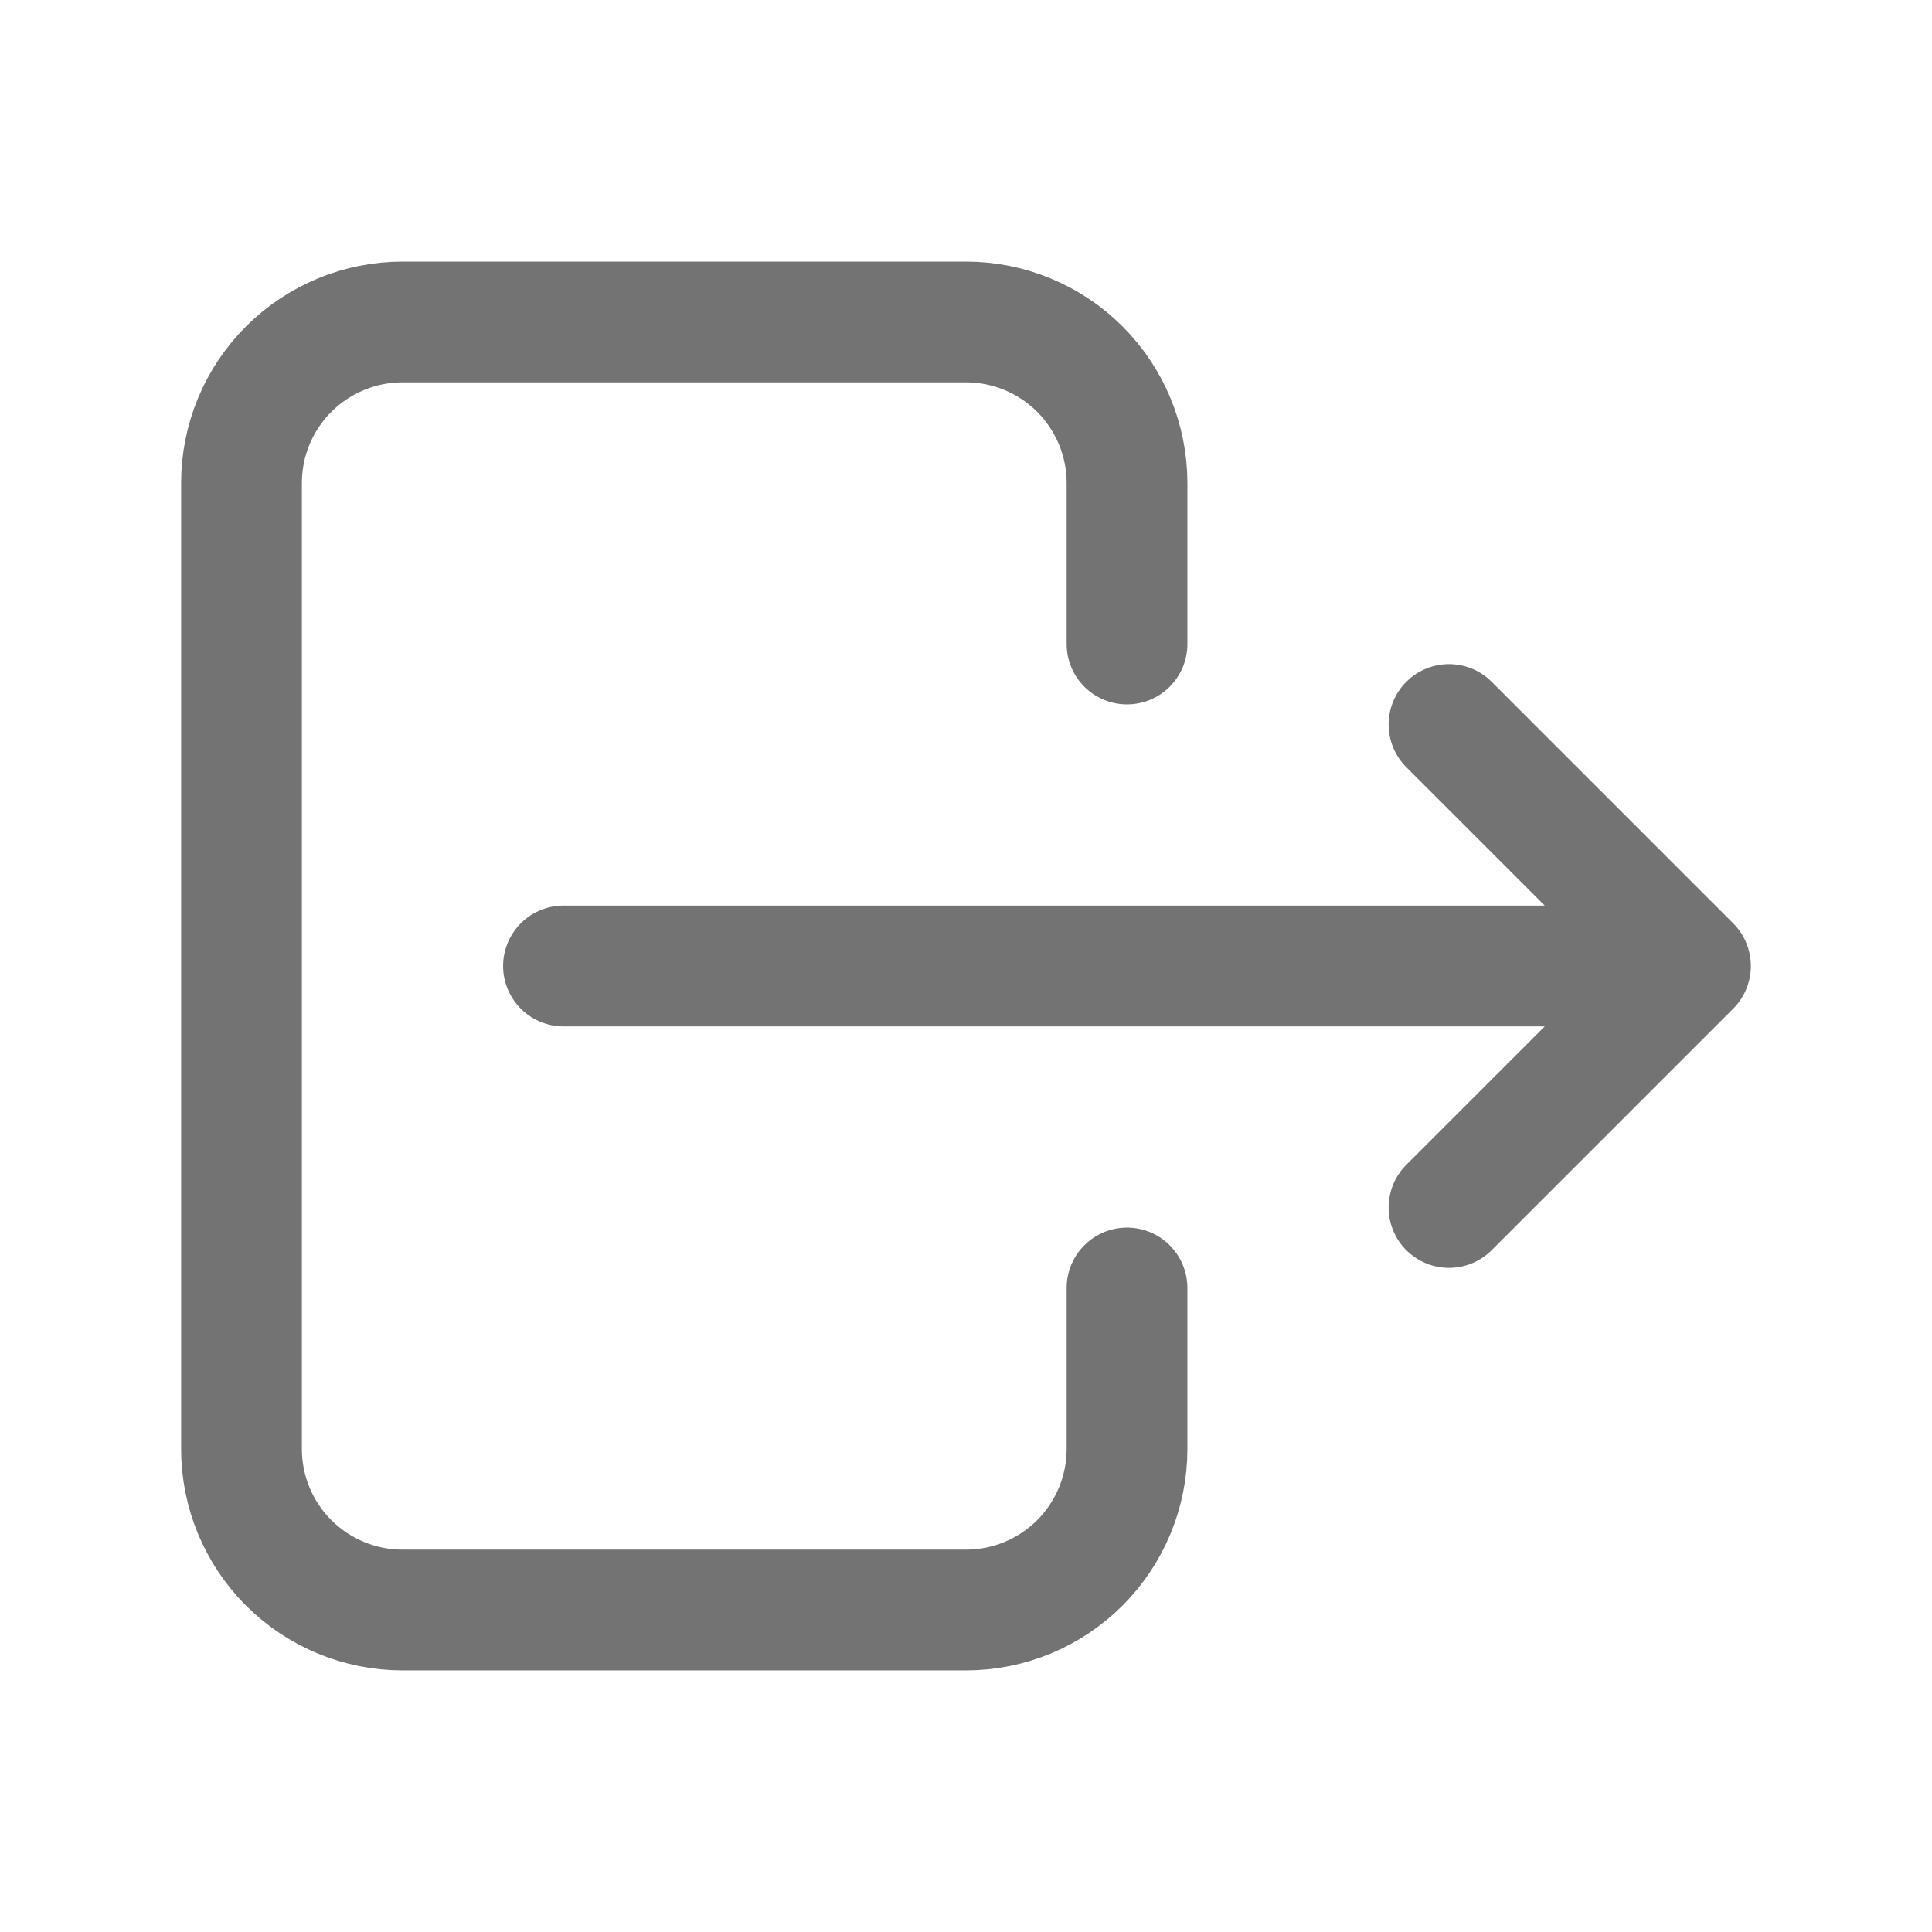
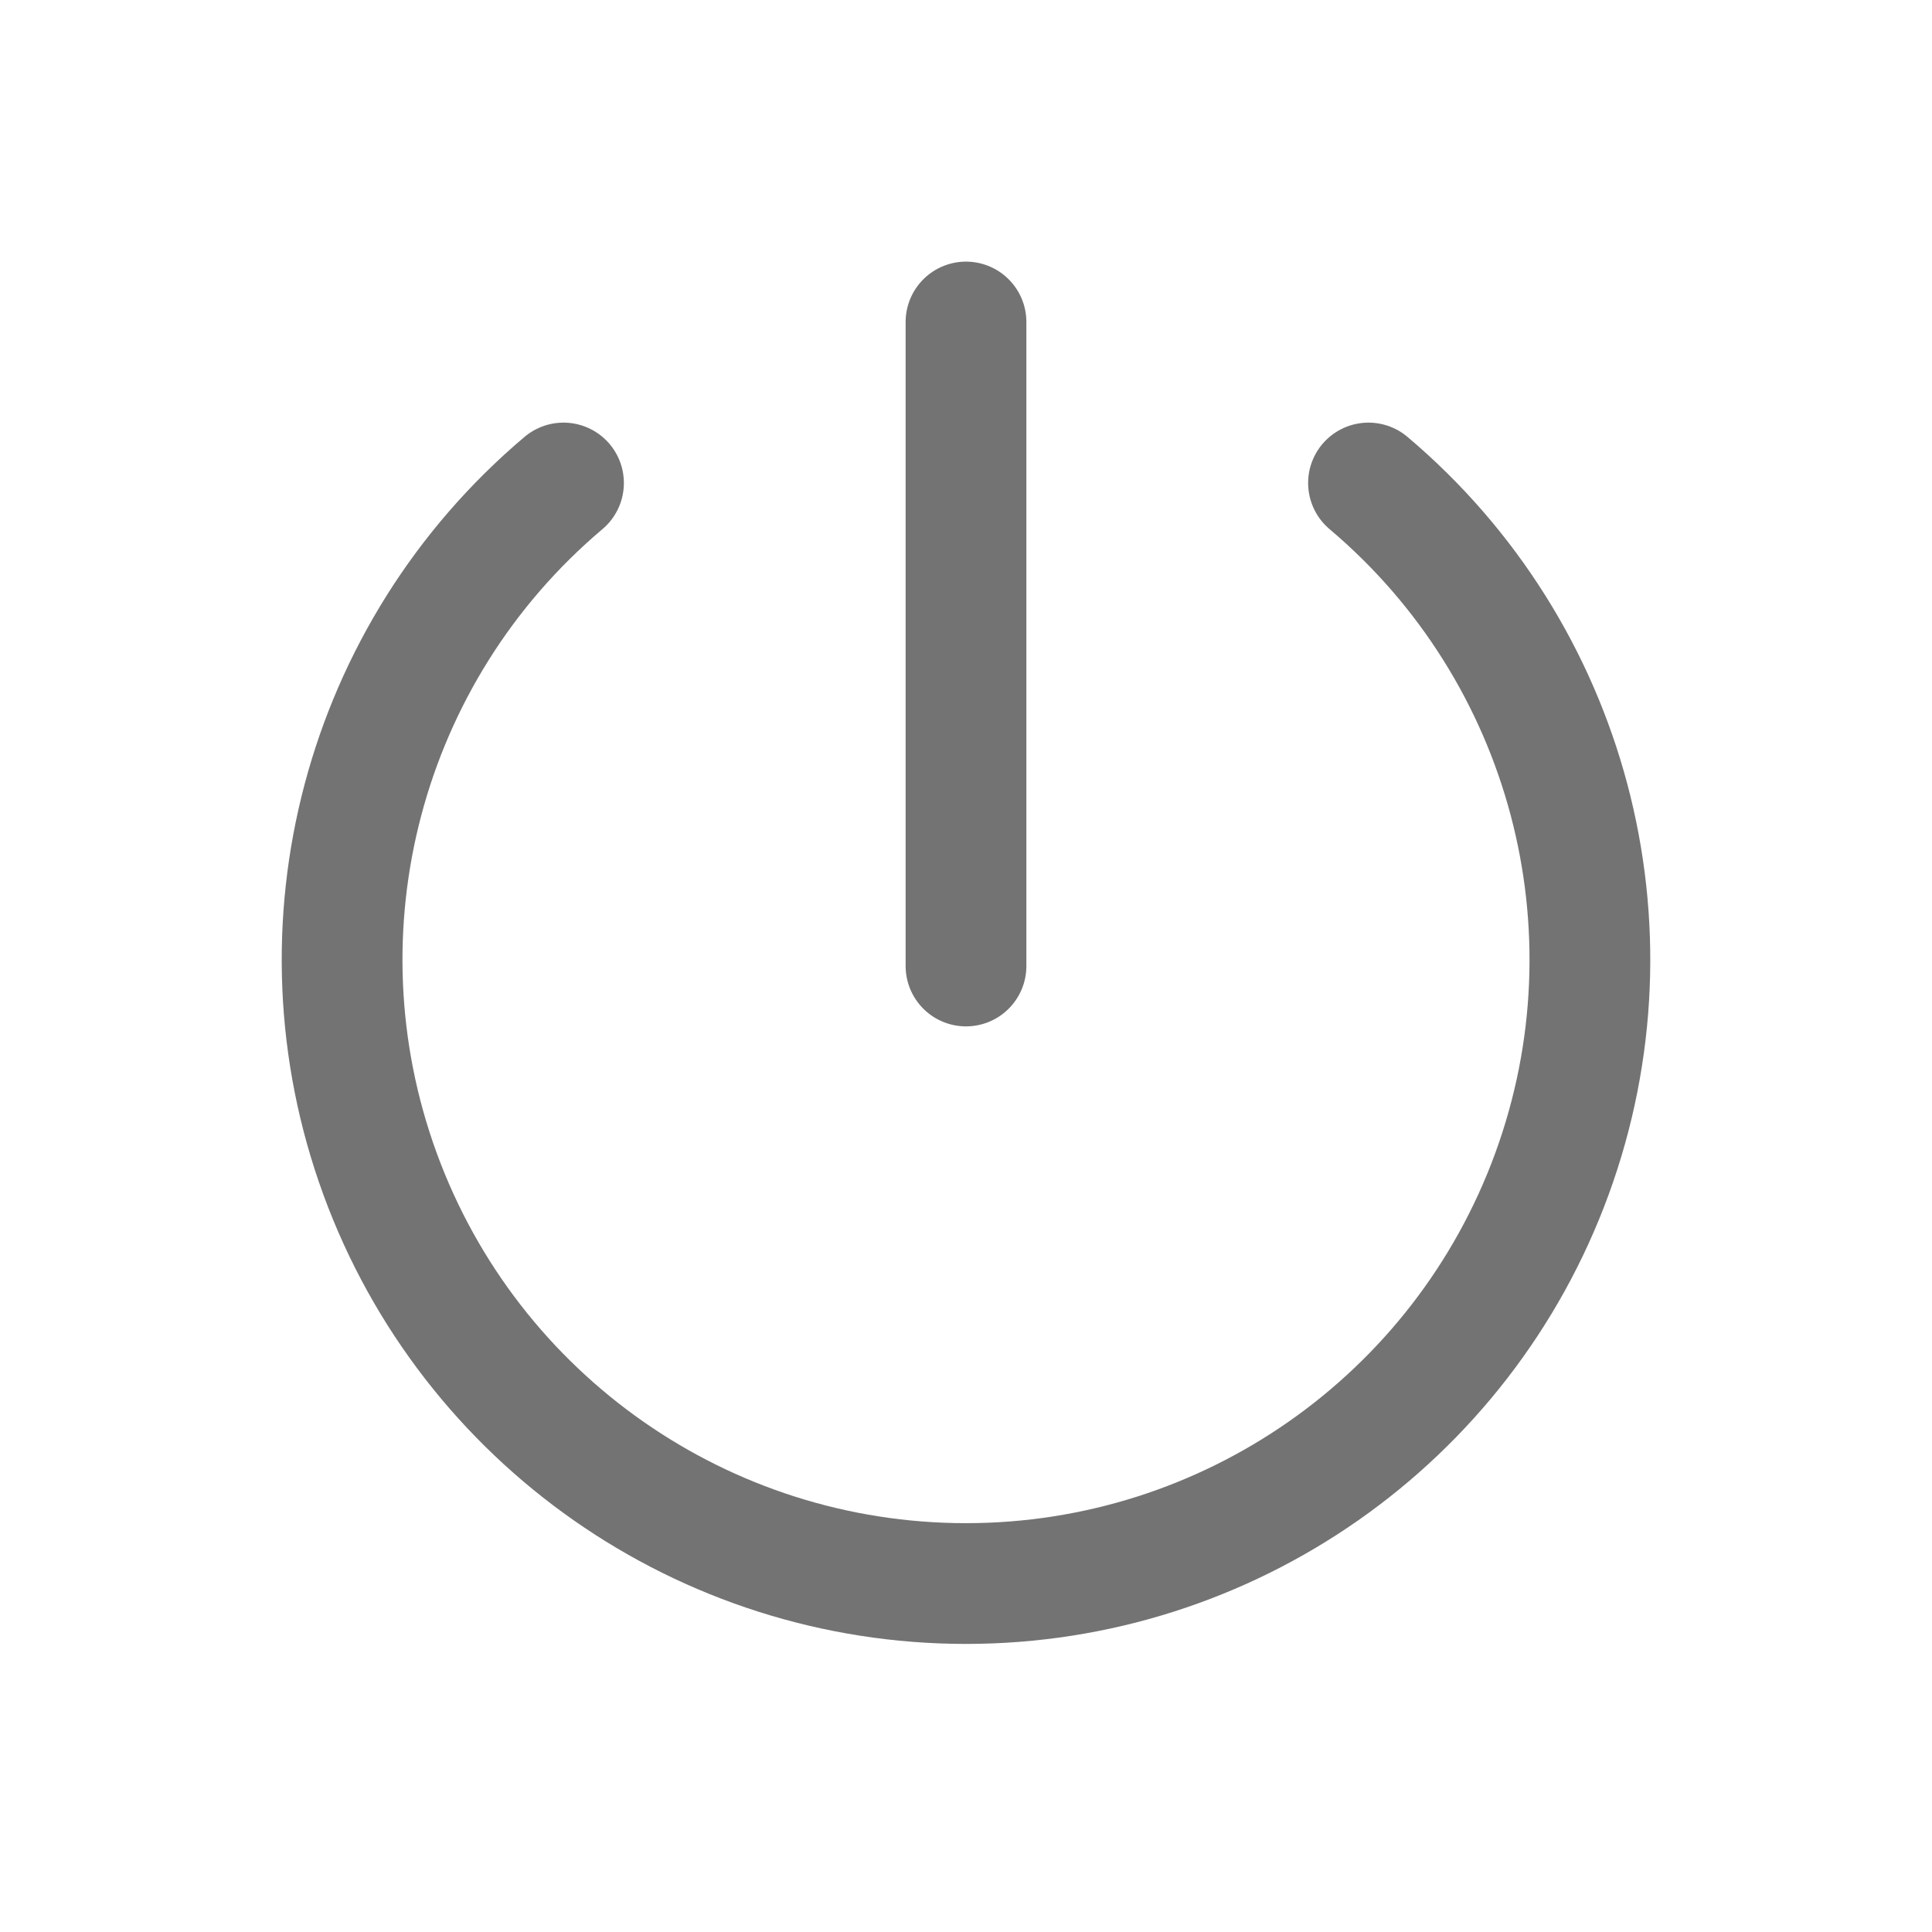
- <svg xmlns="http://www.w3.org/2000/svg" width="44" height="44" viewBox="0 0 44 44" fill="none">
-   <path d="M25.667 14.667V11C25.667 10.028 25.28 9.095 24.593 8.407C23.905 7.72 22.973 7.333 22 7.333H9.167C8.194 7.333 7.262 7.72 6.574 8.407C5.886 9.095 5.5 10.028 5.5 11V33C5.5 33.972 5.886 34.905 6.574 35.593C7.262 36.28 8.194 36.667 9.167 36.667H22C22.973 36.667 23.905 36.28 24.593 35.593C25.28 34.905 25.667 33.972 25.667 33V29.333" stroke="#737373" stroke-width="2.75" stroke-linecap="round" stroke-linejoin="round" />
-   <path d="M12.833 22H38.5M38.5 22L33 16.5M38.5 22L33 27.5" stroke="#737373" stroke-width="2.75" stroke-linecap="round" stroke-linejoin="round" />
+ <svg xmlns="http://www.w3.org/2000/svg" class="icon icon-tabler icon-tabler-power" width="44" height="44" viewBox="0 0 24 24" stroke-width="1.5" stroke="#737373" fill="none" stroke-linecap="round" stroke-linejoin="round">
+   <path stroke="none" d="M0 0h24v24H0z" fill="none" />
+   <path d="M7 6a7.75 7.75 0 1 0 10 0" />
+   <line x1="12" y1="4" x2="12" y2="12" />
</svg>
